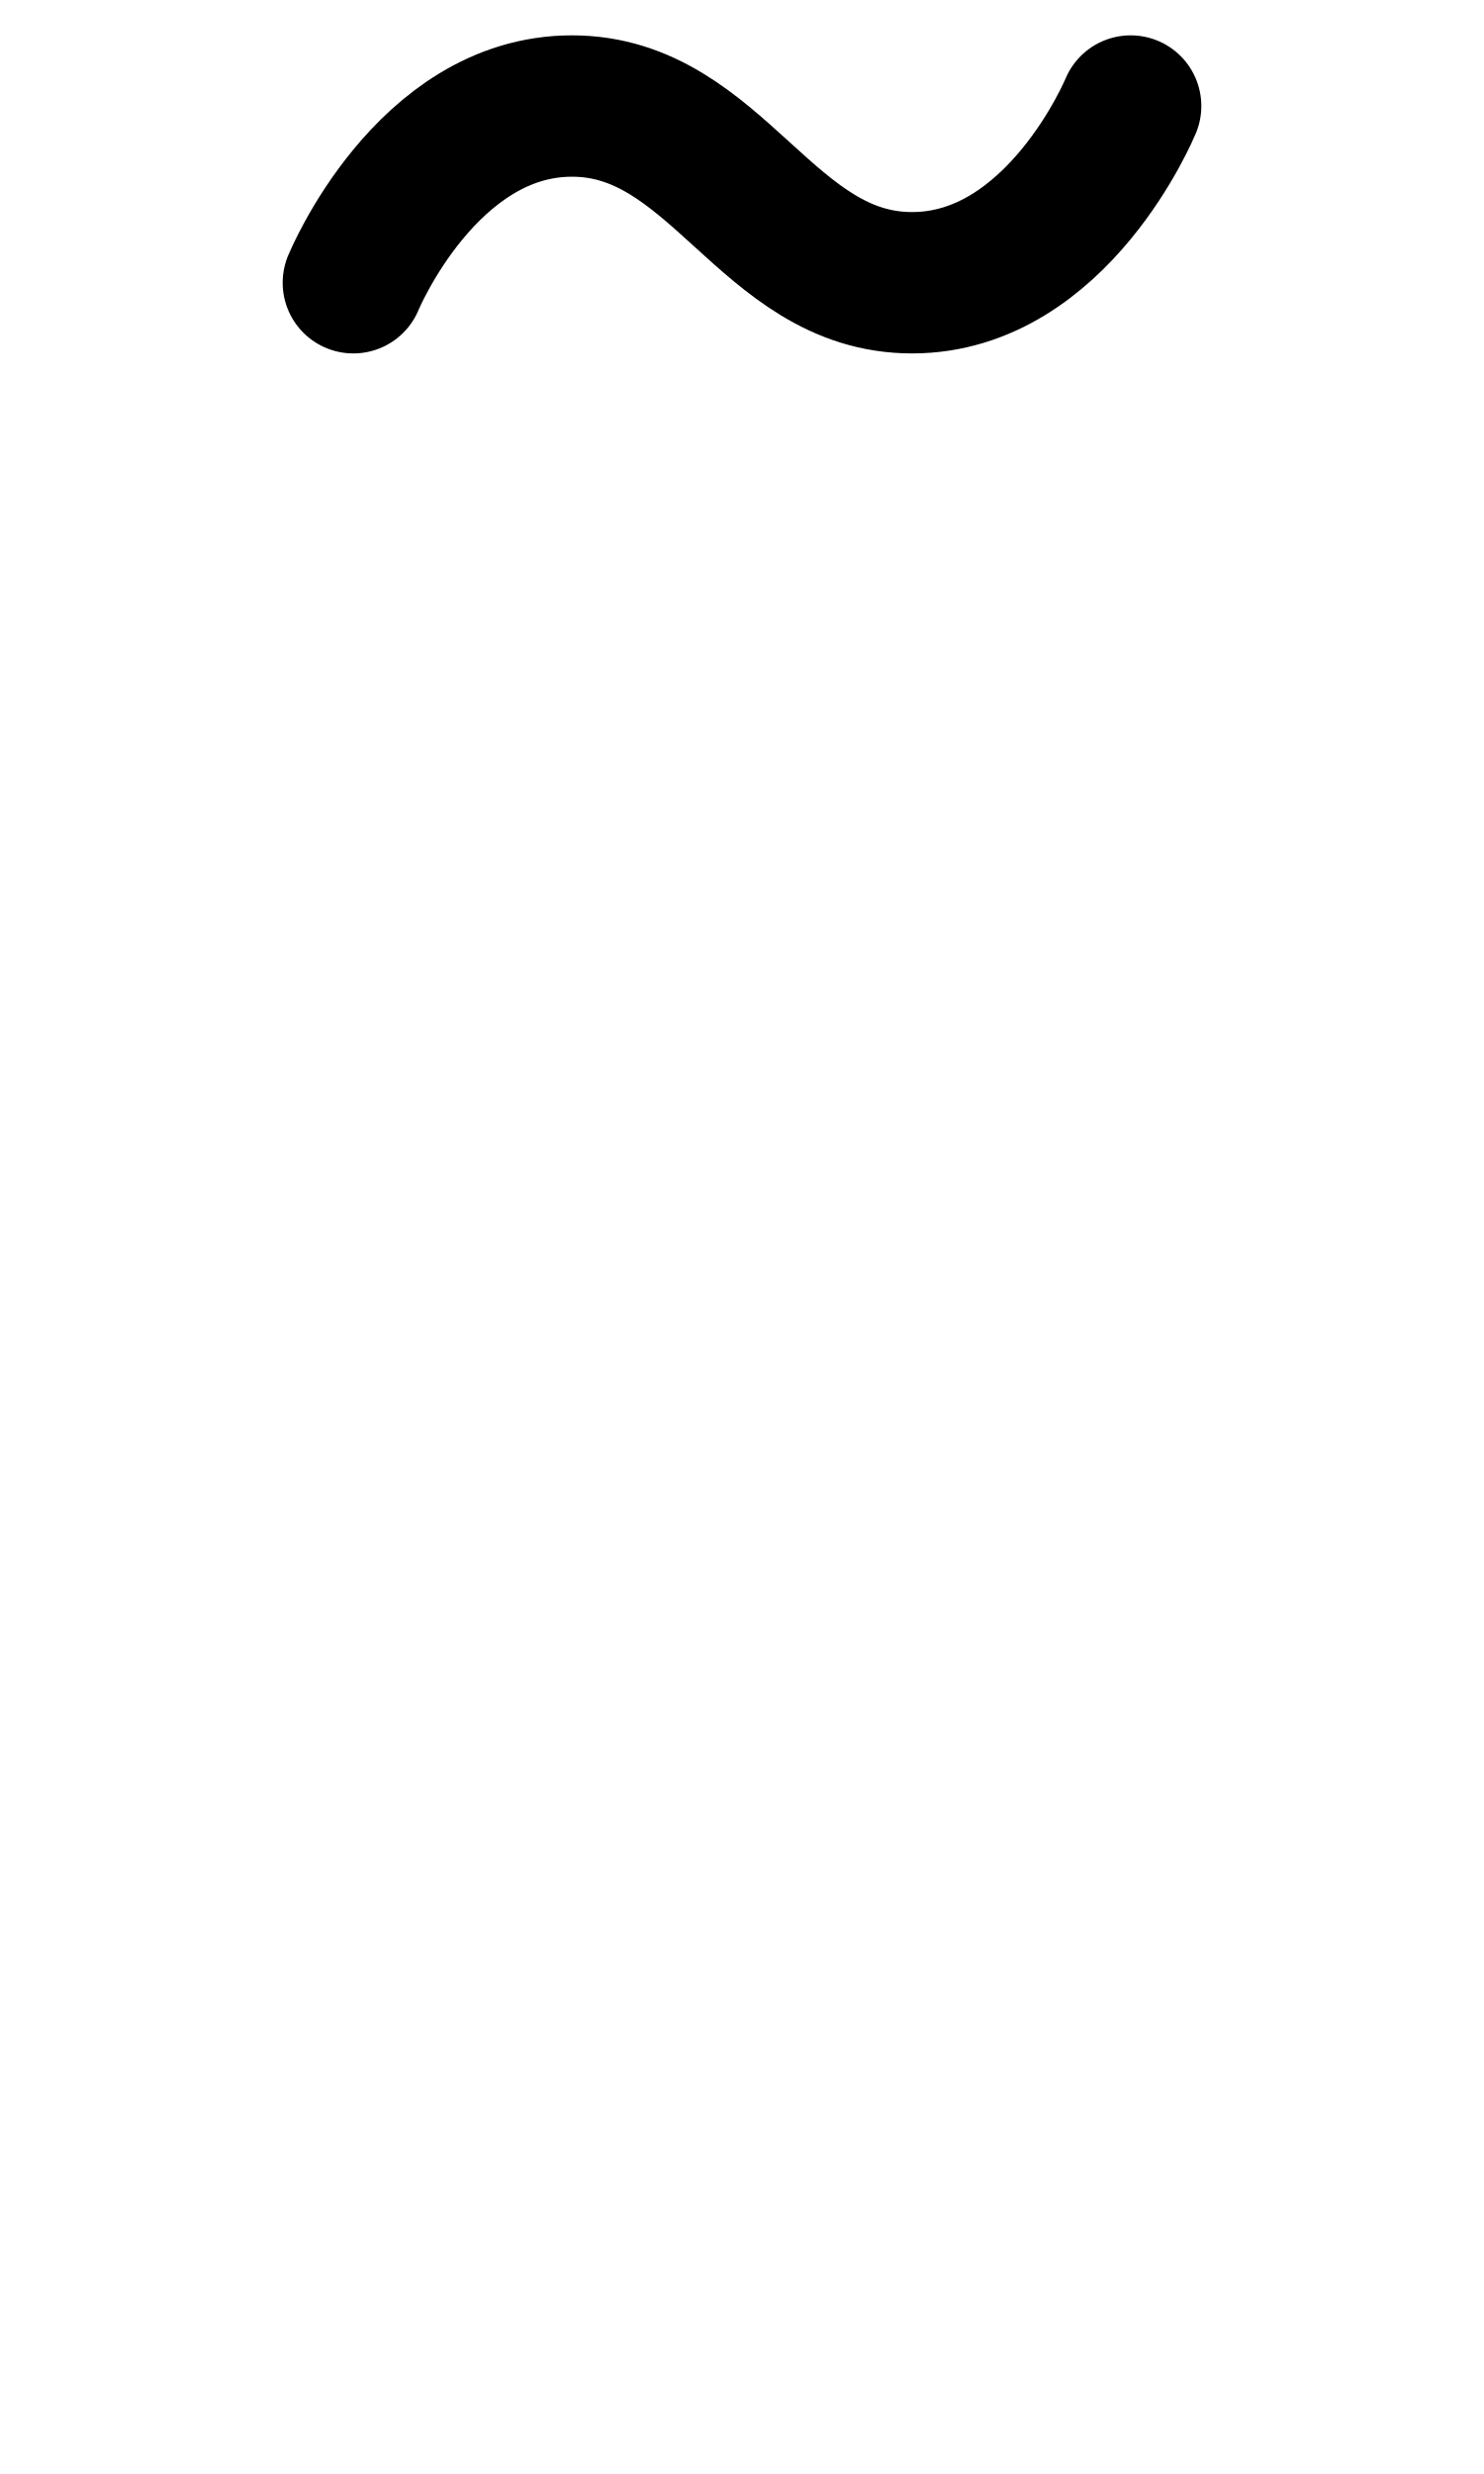
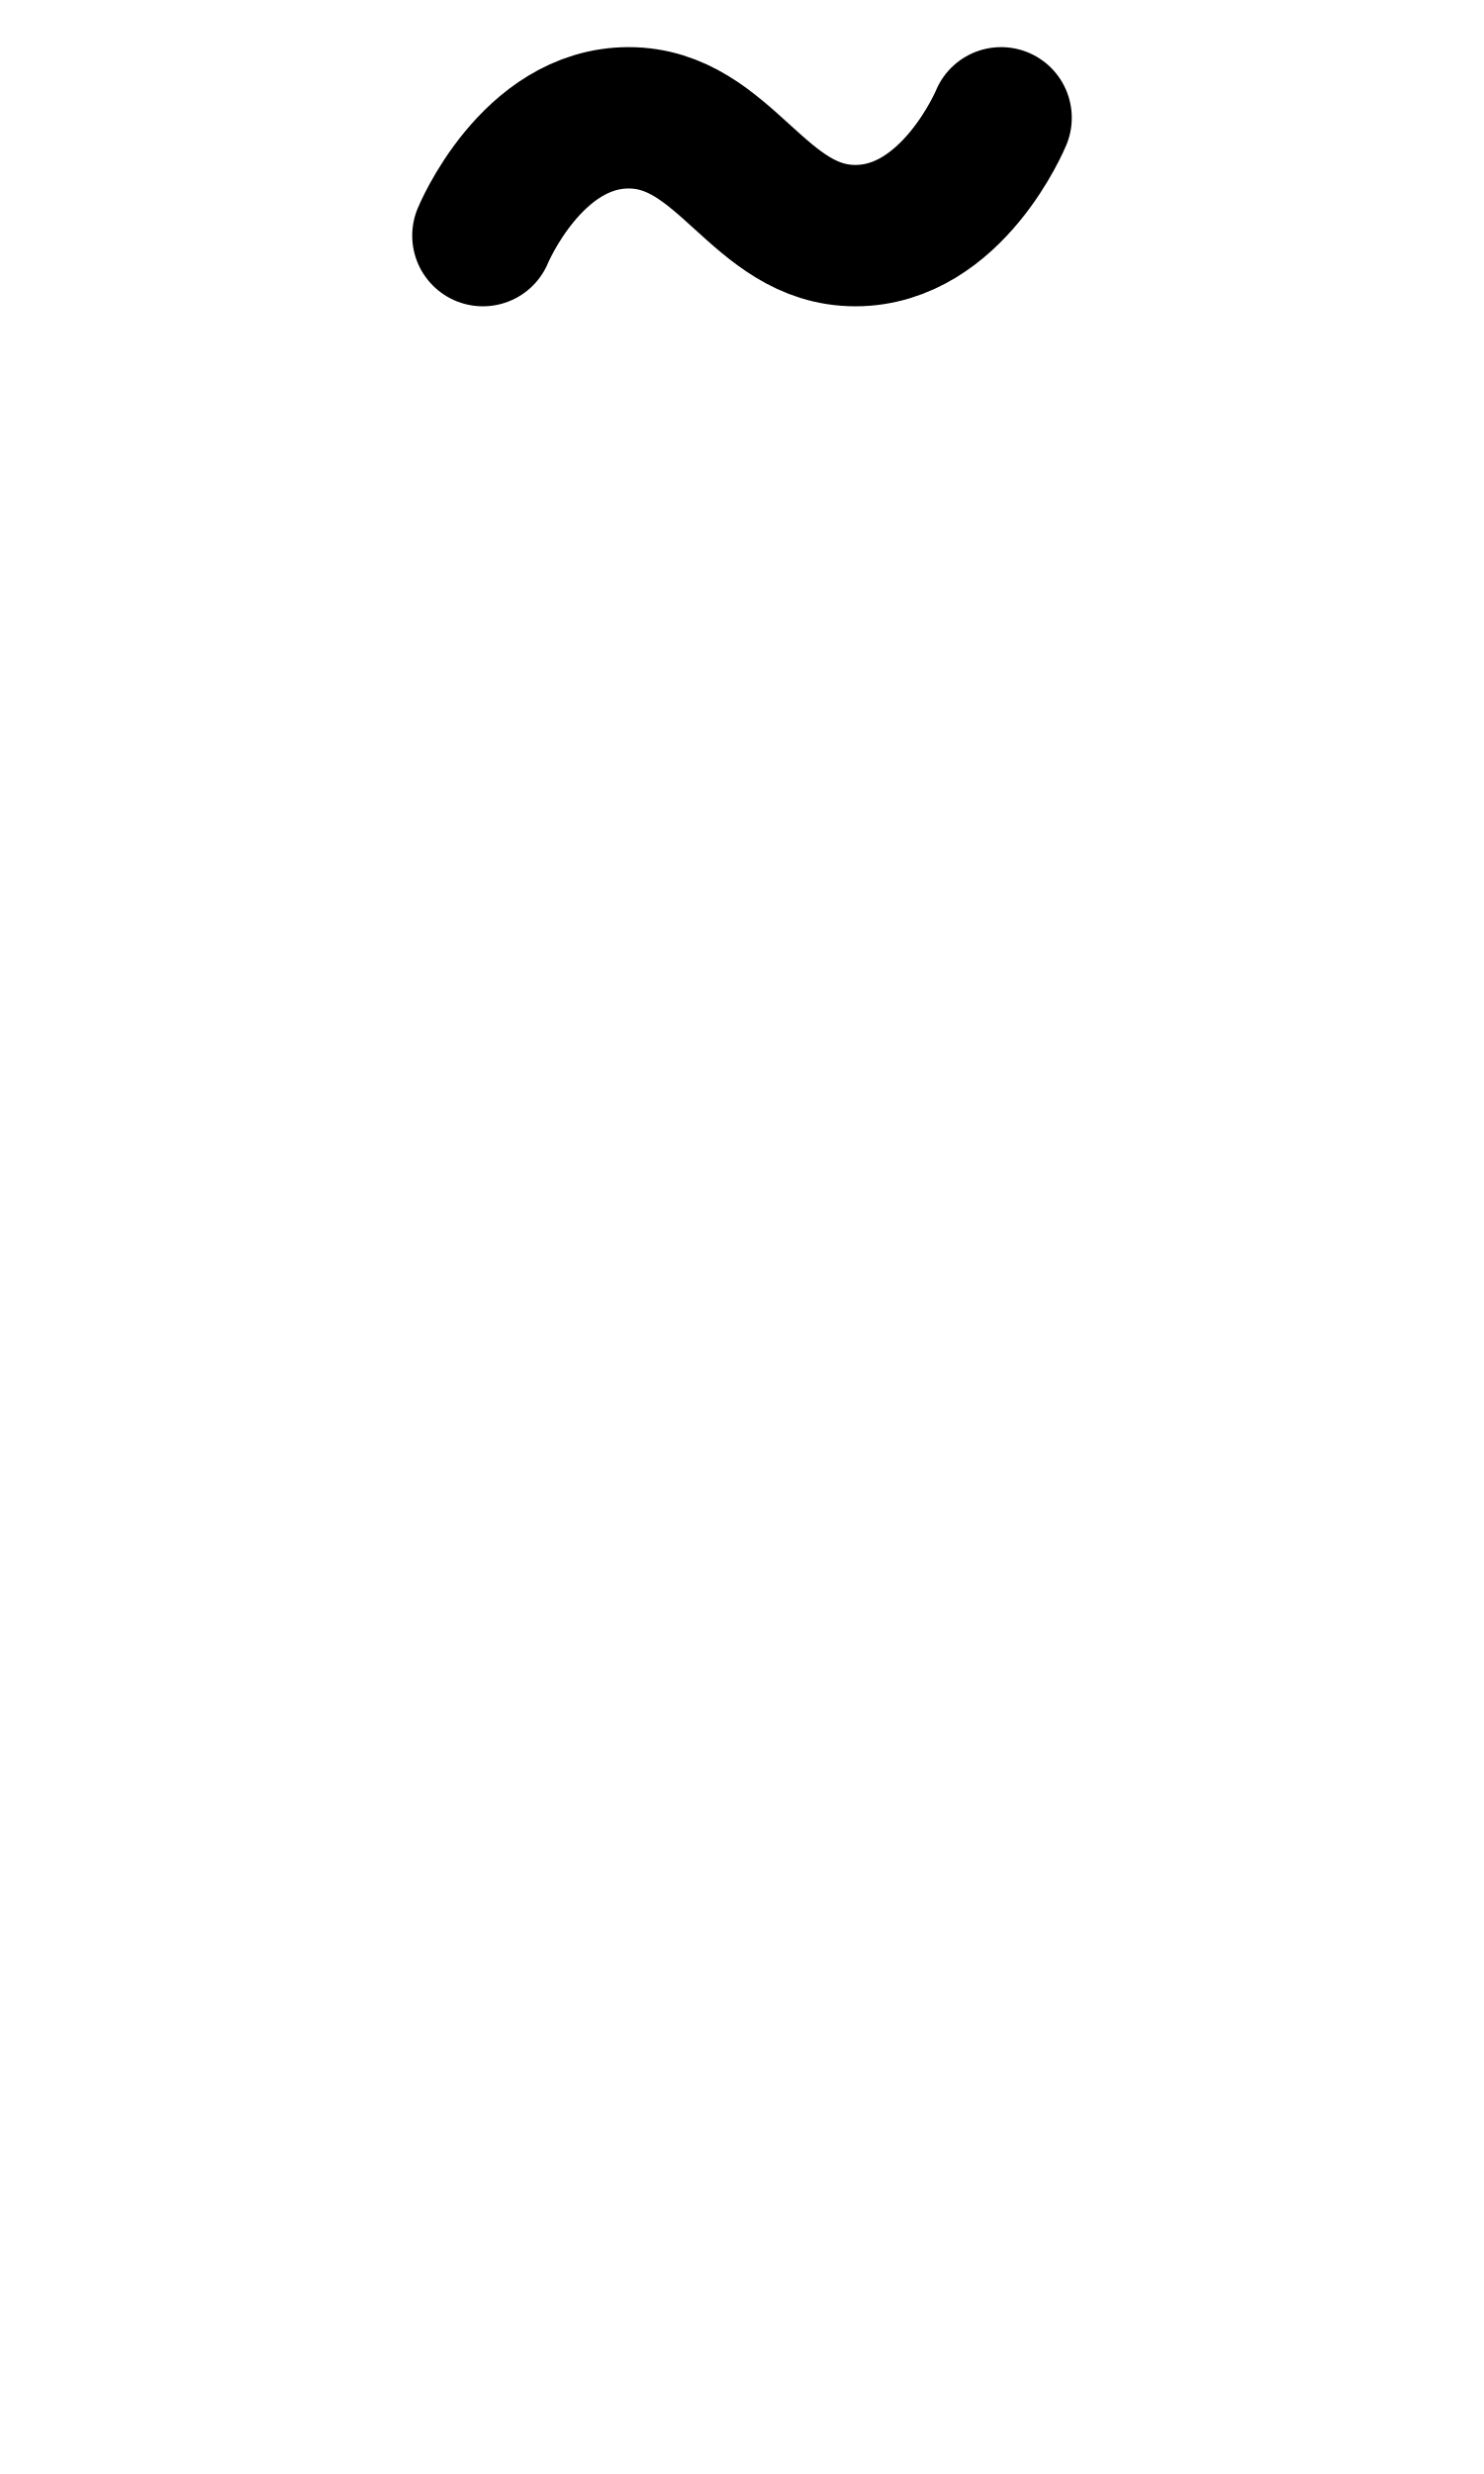
<svg xmlns="http://www.w3.org/2000/svg" width="1008" height="1680" viewBox="0 0 63 105" version="1.1" id="svg5" xml:space="preserve">
  <defs id="defs2" />
  <g id="layer3" style="display:inline;opacity:0.5;stroke-width:3.6;stroke-dasharray:none" transform="matrix(0.8333333,0,0,0.8333333,-157.9762,-173.0963)" />
  <g id="layer2" style="display:inline" />
  <g id="layer1" style="display:inline">
-     <path style="display:inline;fill:none;stroke:#000000;stroke-width:6;stroke-linecap:round;stroke-linejoin:round;stroke-dasharray:none;stroke-opacity:1" d="m 15,12 c 0,0 3.094,-7.5 9.281,-7.5 6.188,0 8.25,7.5 14.438,7.5 C 44.906,12 48,4.5 48,4.5" id="path271-0" />
+     <path style="display:inline;fill:none;stroke:#000000;stroke-width:6;stroke-linecap:round;stroke-linejoin:round;stroke-dasharray:none;stroke-opacity:1" d="M 20.5,10 C 20.5,10 22.562,5 26.688,5 c 4.125,0 5.5,5 9.625,5 C 40.438,10 42.5,5 42.5,5" id="path271-0" />
  </g>
</svg>
